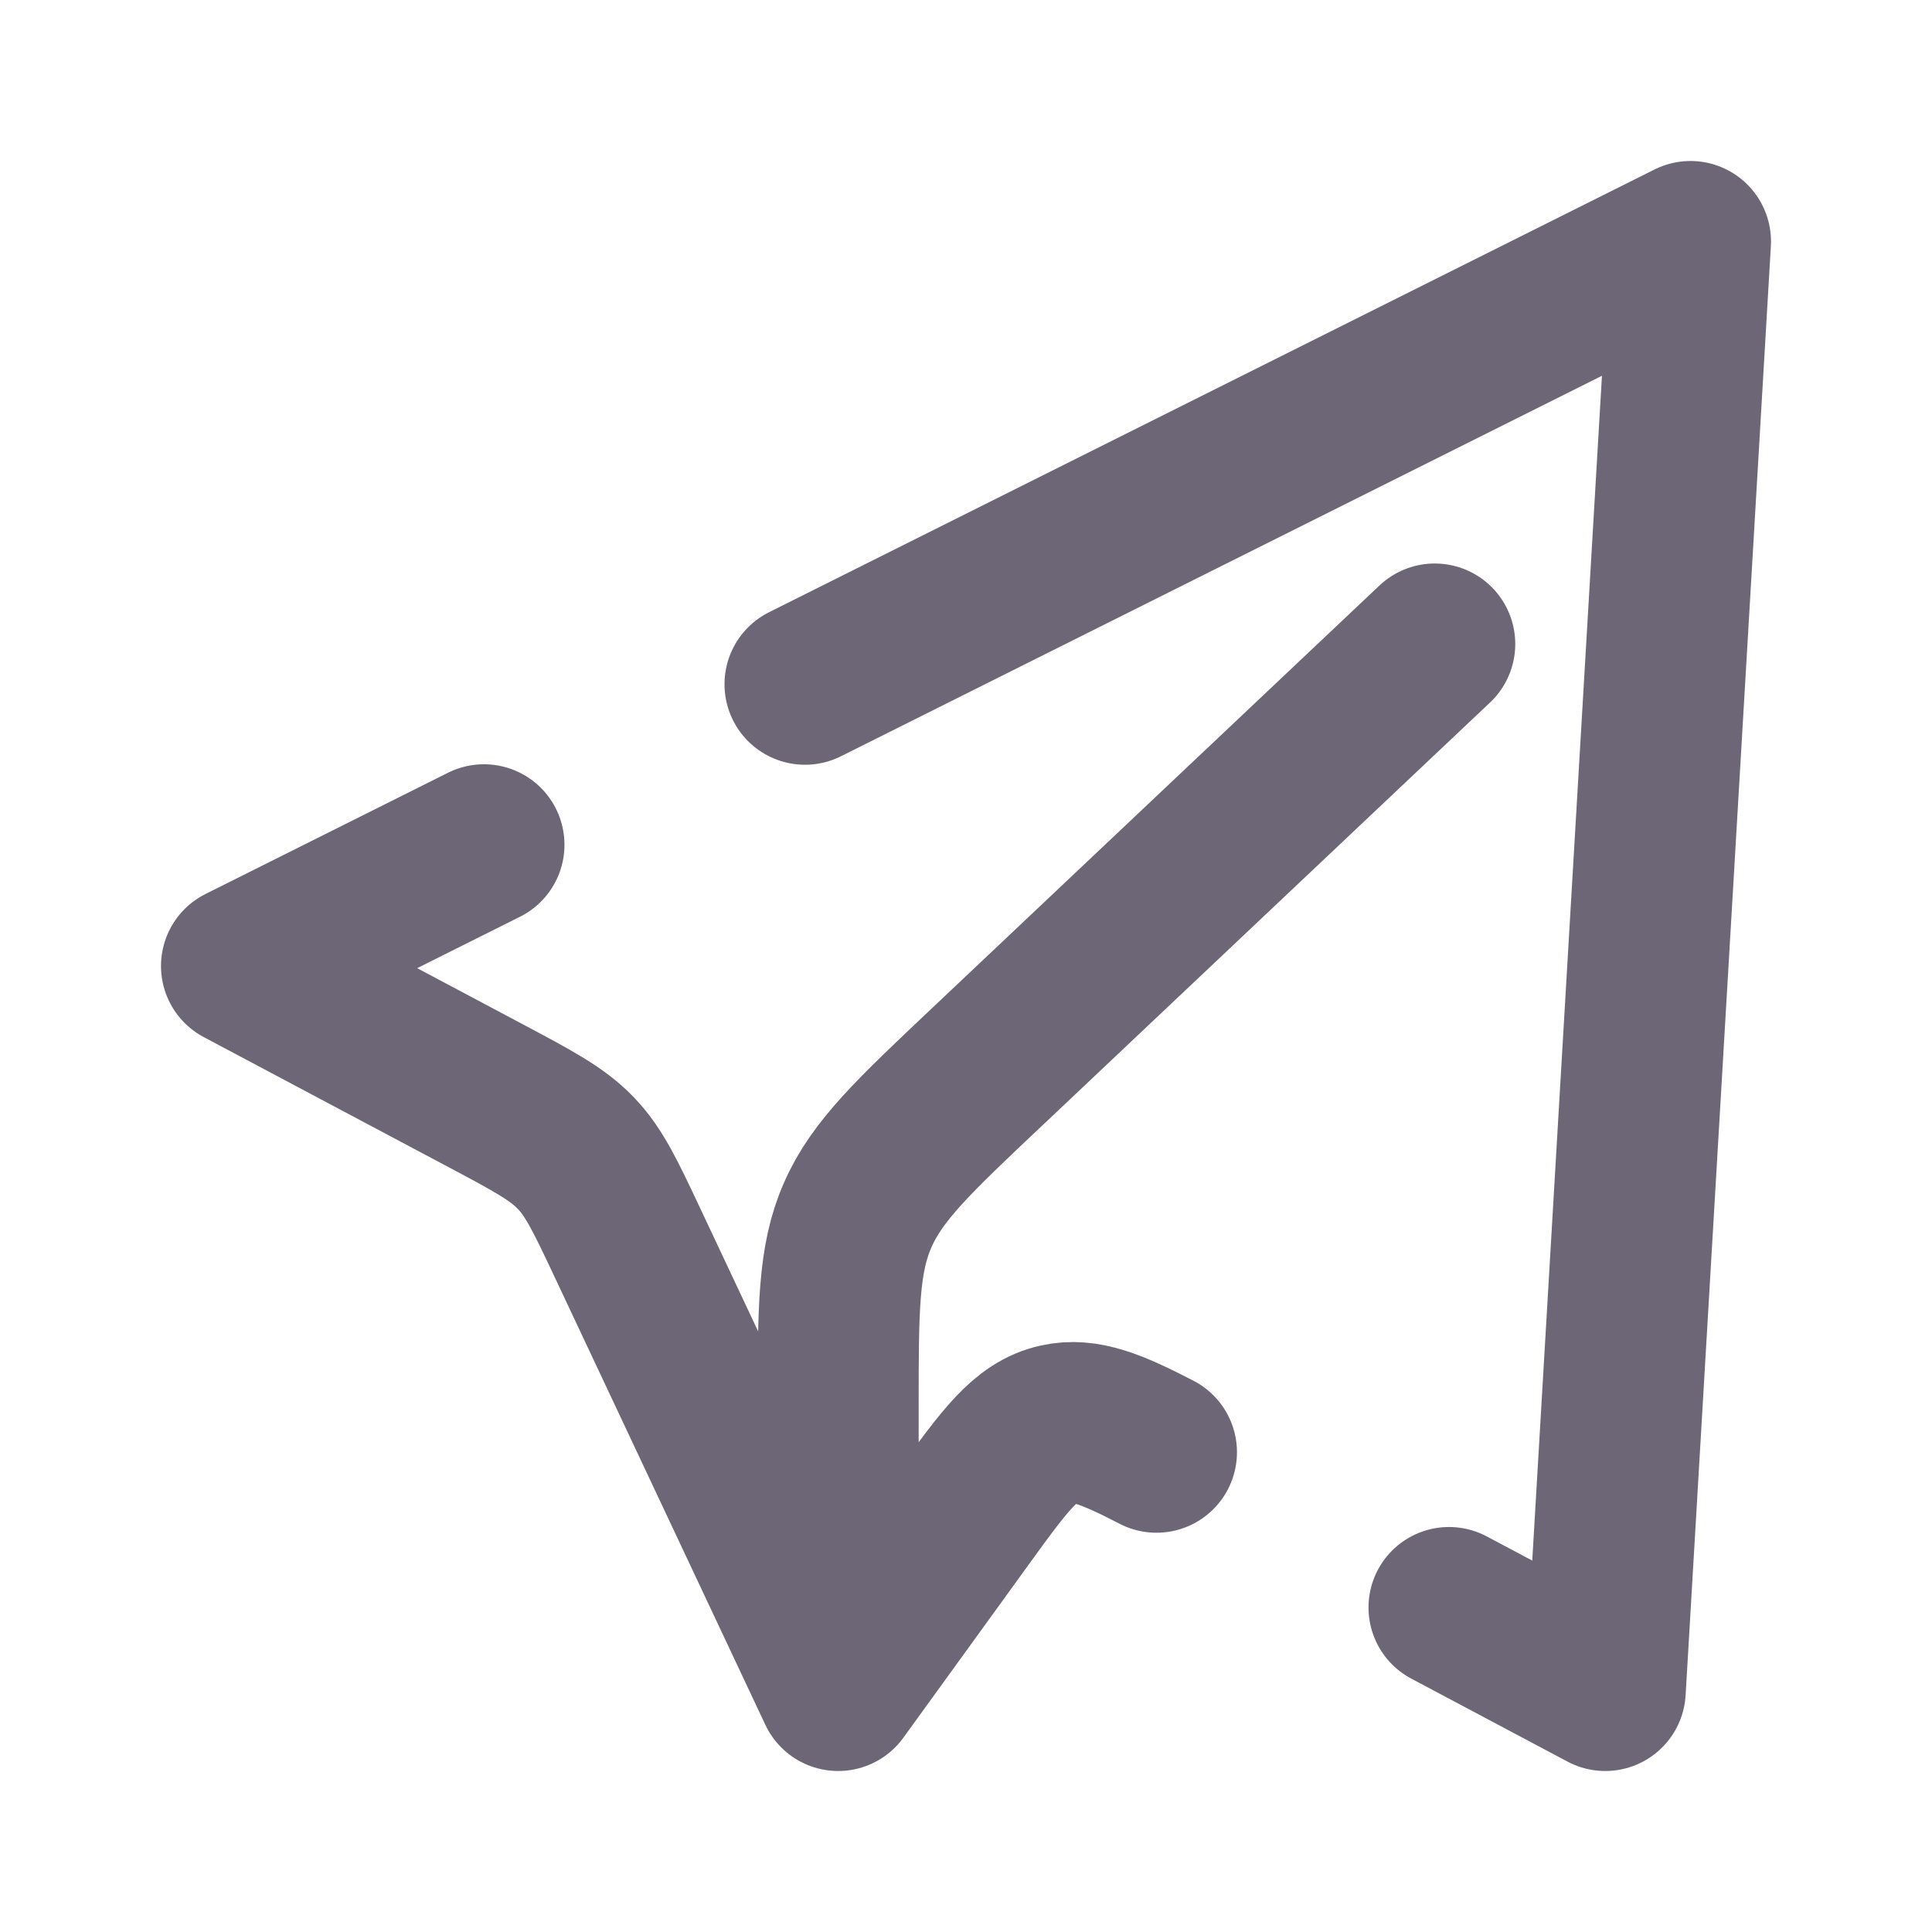
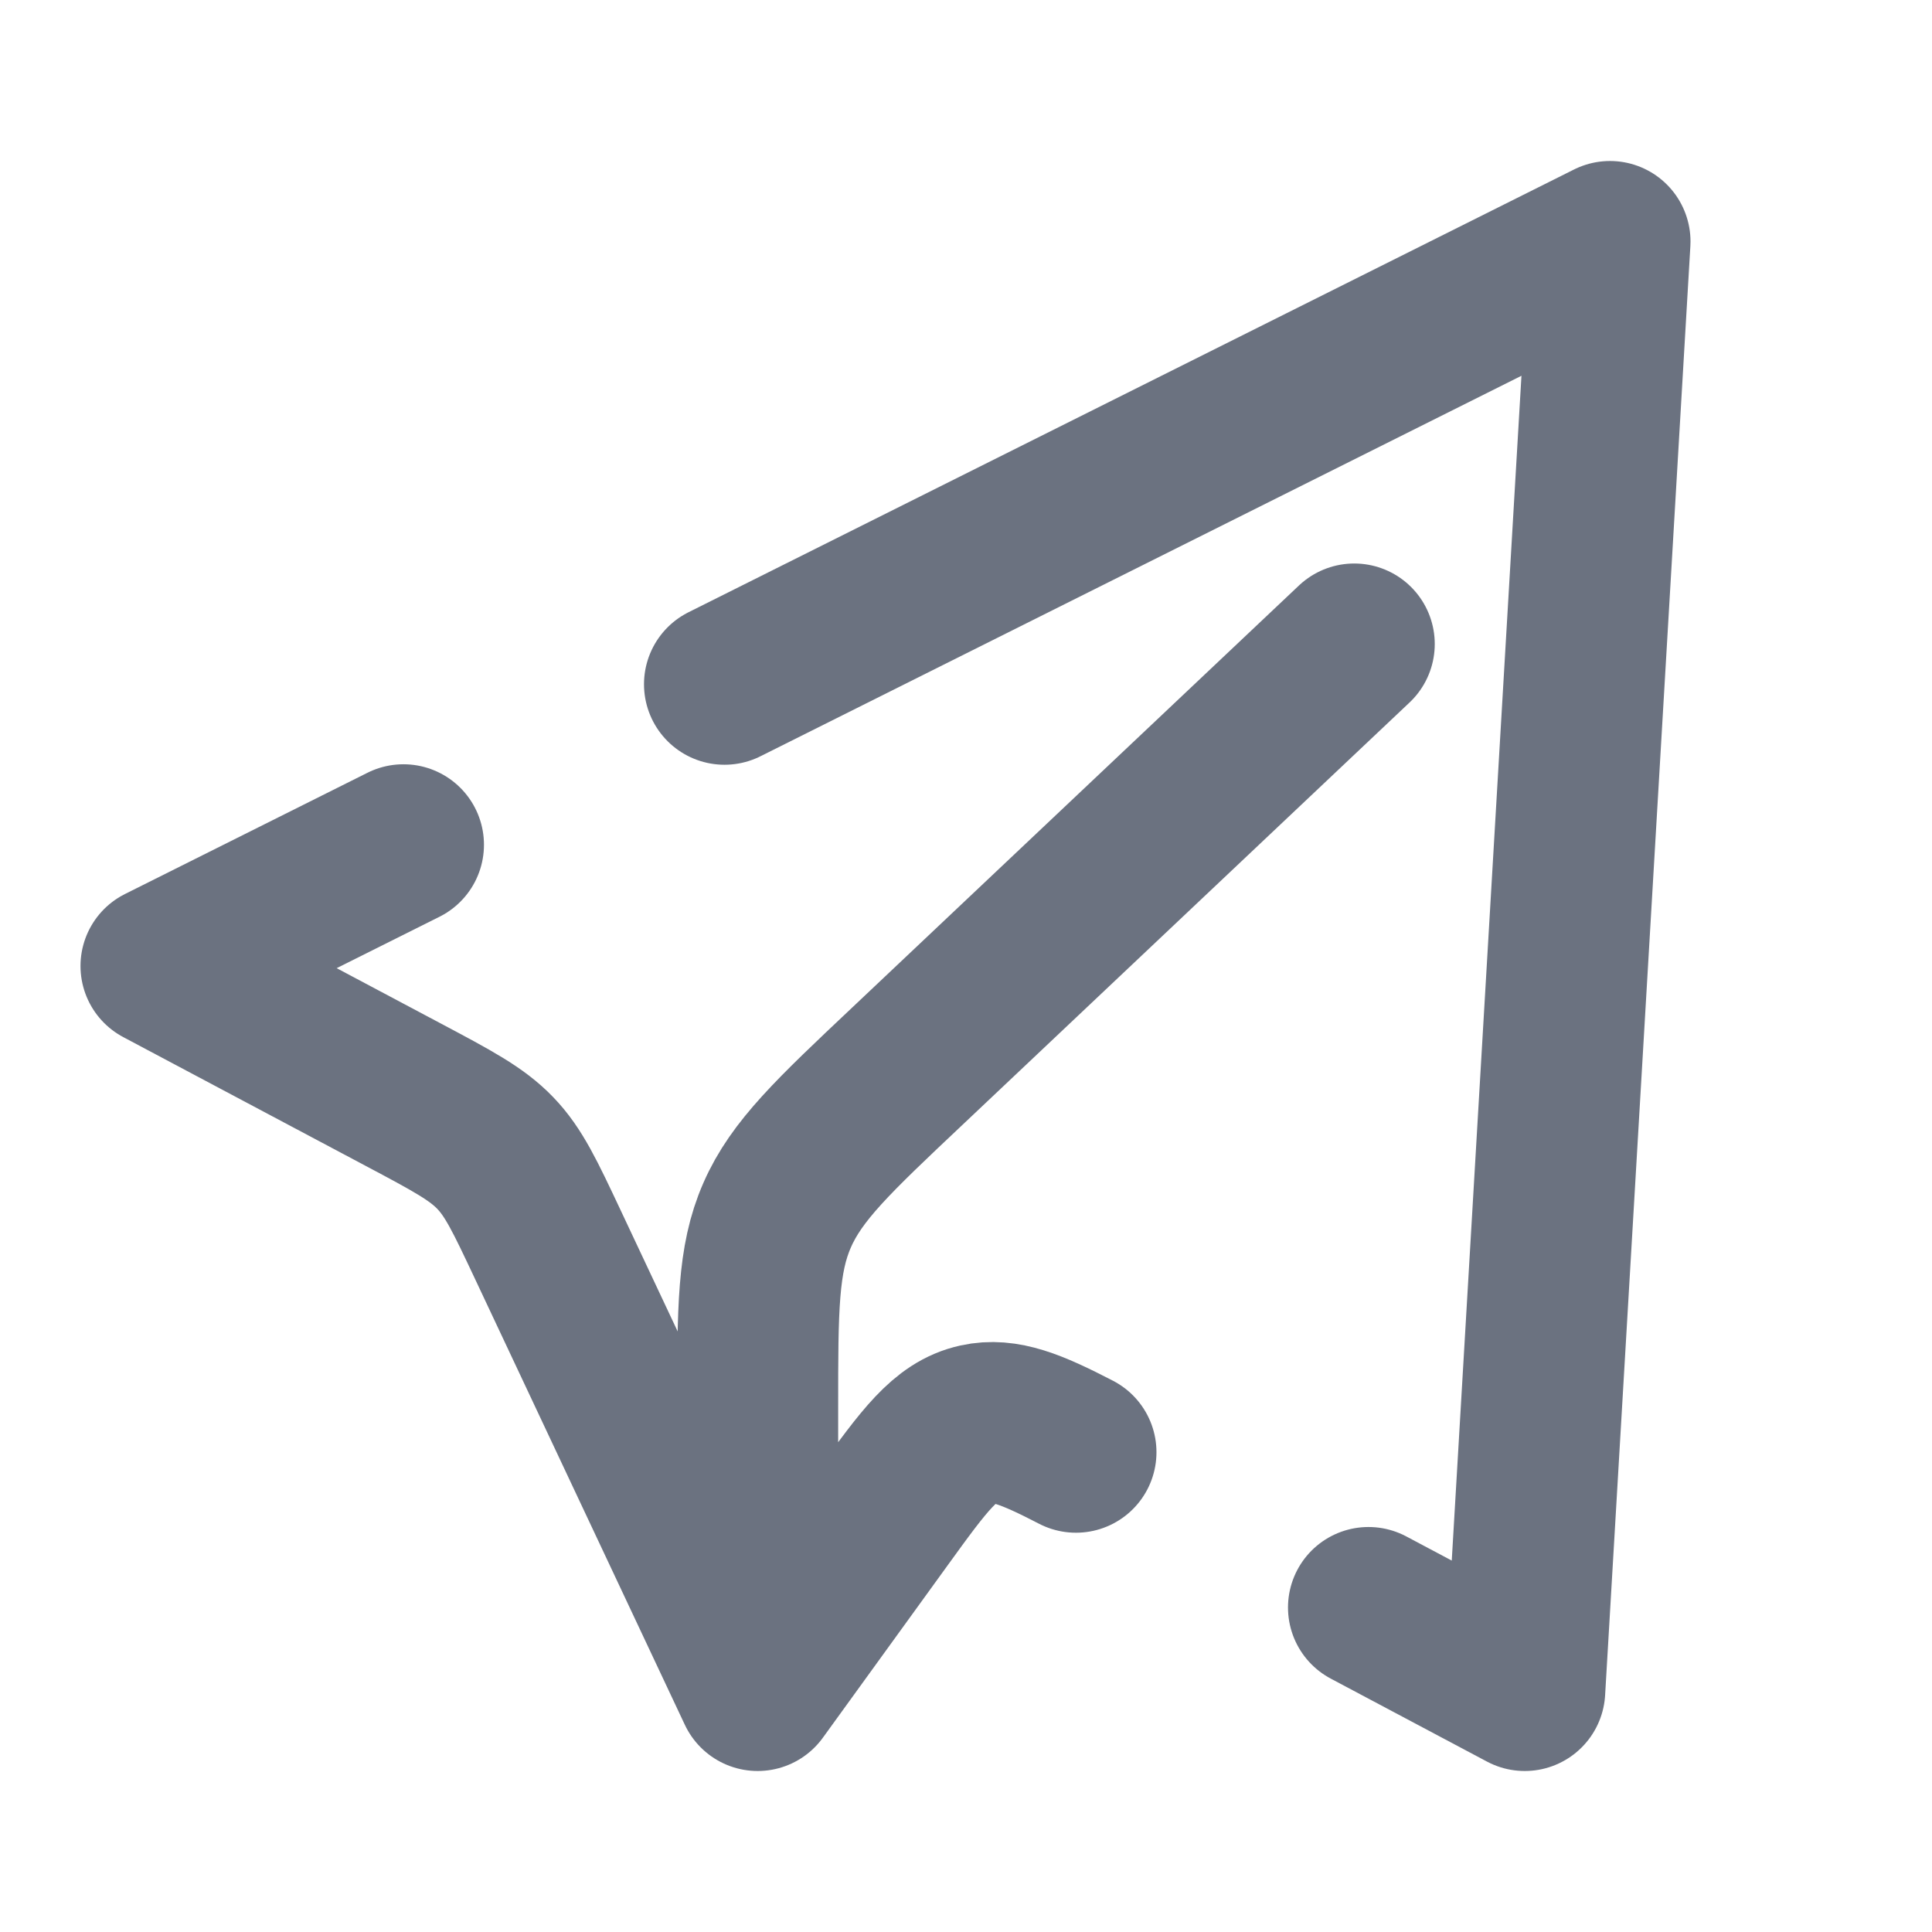
<svg xmlns="http://www.w3.org/2000/svg" width="24" height="24" viewBox="0 0 24 24" fill="none">
-   <path d="M10.412 21L11.964 18.856C12.484 18.138 12.744 17.779 13.145 17.691C13.476 17.618 13.808 17.751 14.366 18.04M10.412 21V17.485C10.412 16.259 10.412 15.646 10.654 15.095C10.895 14.543 11.354 14.11 12.273 13.243L17.823 8M10.412 21L7.806 15.462C7.523 14.861 7.382 14.561 7.151 14.322C6.921 14.083 6.618 13.922 6.012 13.6L3 12L6.012 10.494M10 8.5L21 3L19.941 21L18 19.969" stroke="#6C6676" stroke-width="2" stroke-linecap="round" stroke-linejoin="round" />
+   <path d="M9.412 21L10.964 18.856C11.484 18.138 11.744 17.779 12.145 17.691C12.476 17.618 12.808 17.751 13.366 18.04M9.412 21V17.485C9.412 16.259 9.412 15.646 9.654 15.095C9.895 14.543 10.354 14.11 11.273 13.243L16.823 8M9.412 21L6.806 15.462C6.523 14.861 6.382 14.561 6.151 14.322C5.921 14.083 5.618 13.922 5.012 13.6L2 12L5.012 10.494M9 8.5L20 3L18.941 21L17 19.969" stroke="#6B7280" stroke-width="2" stroke-linecap="round" stroke-linejoin="round" />
</svg>
